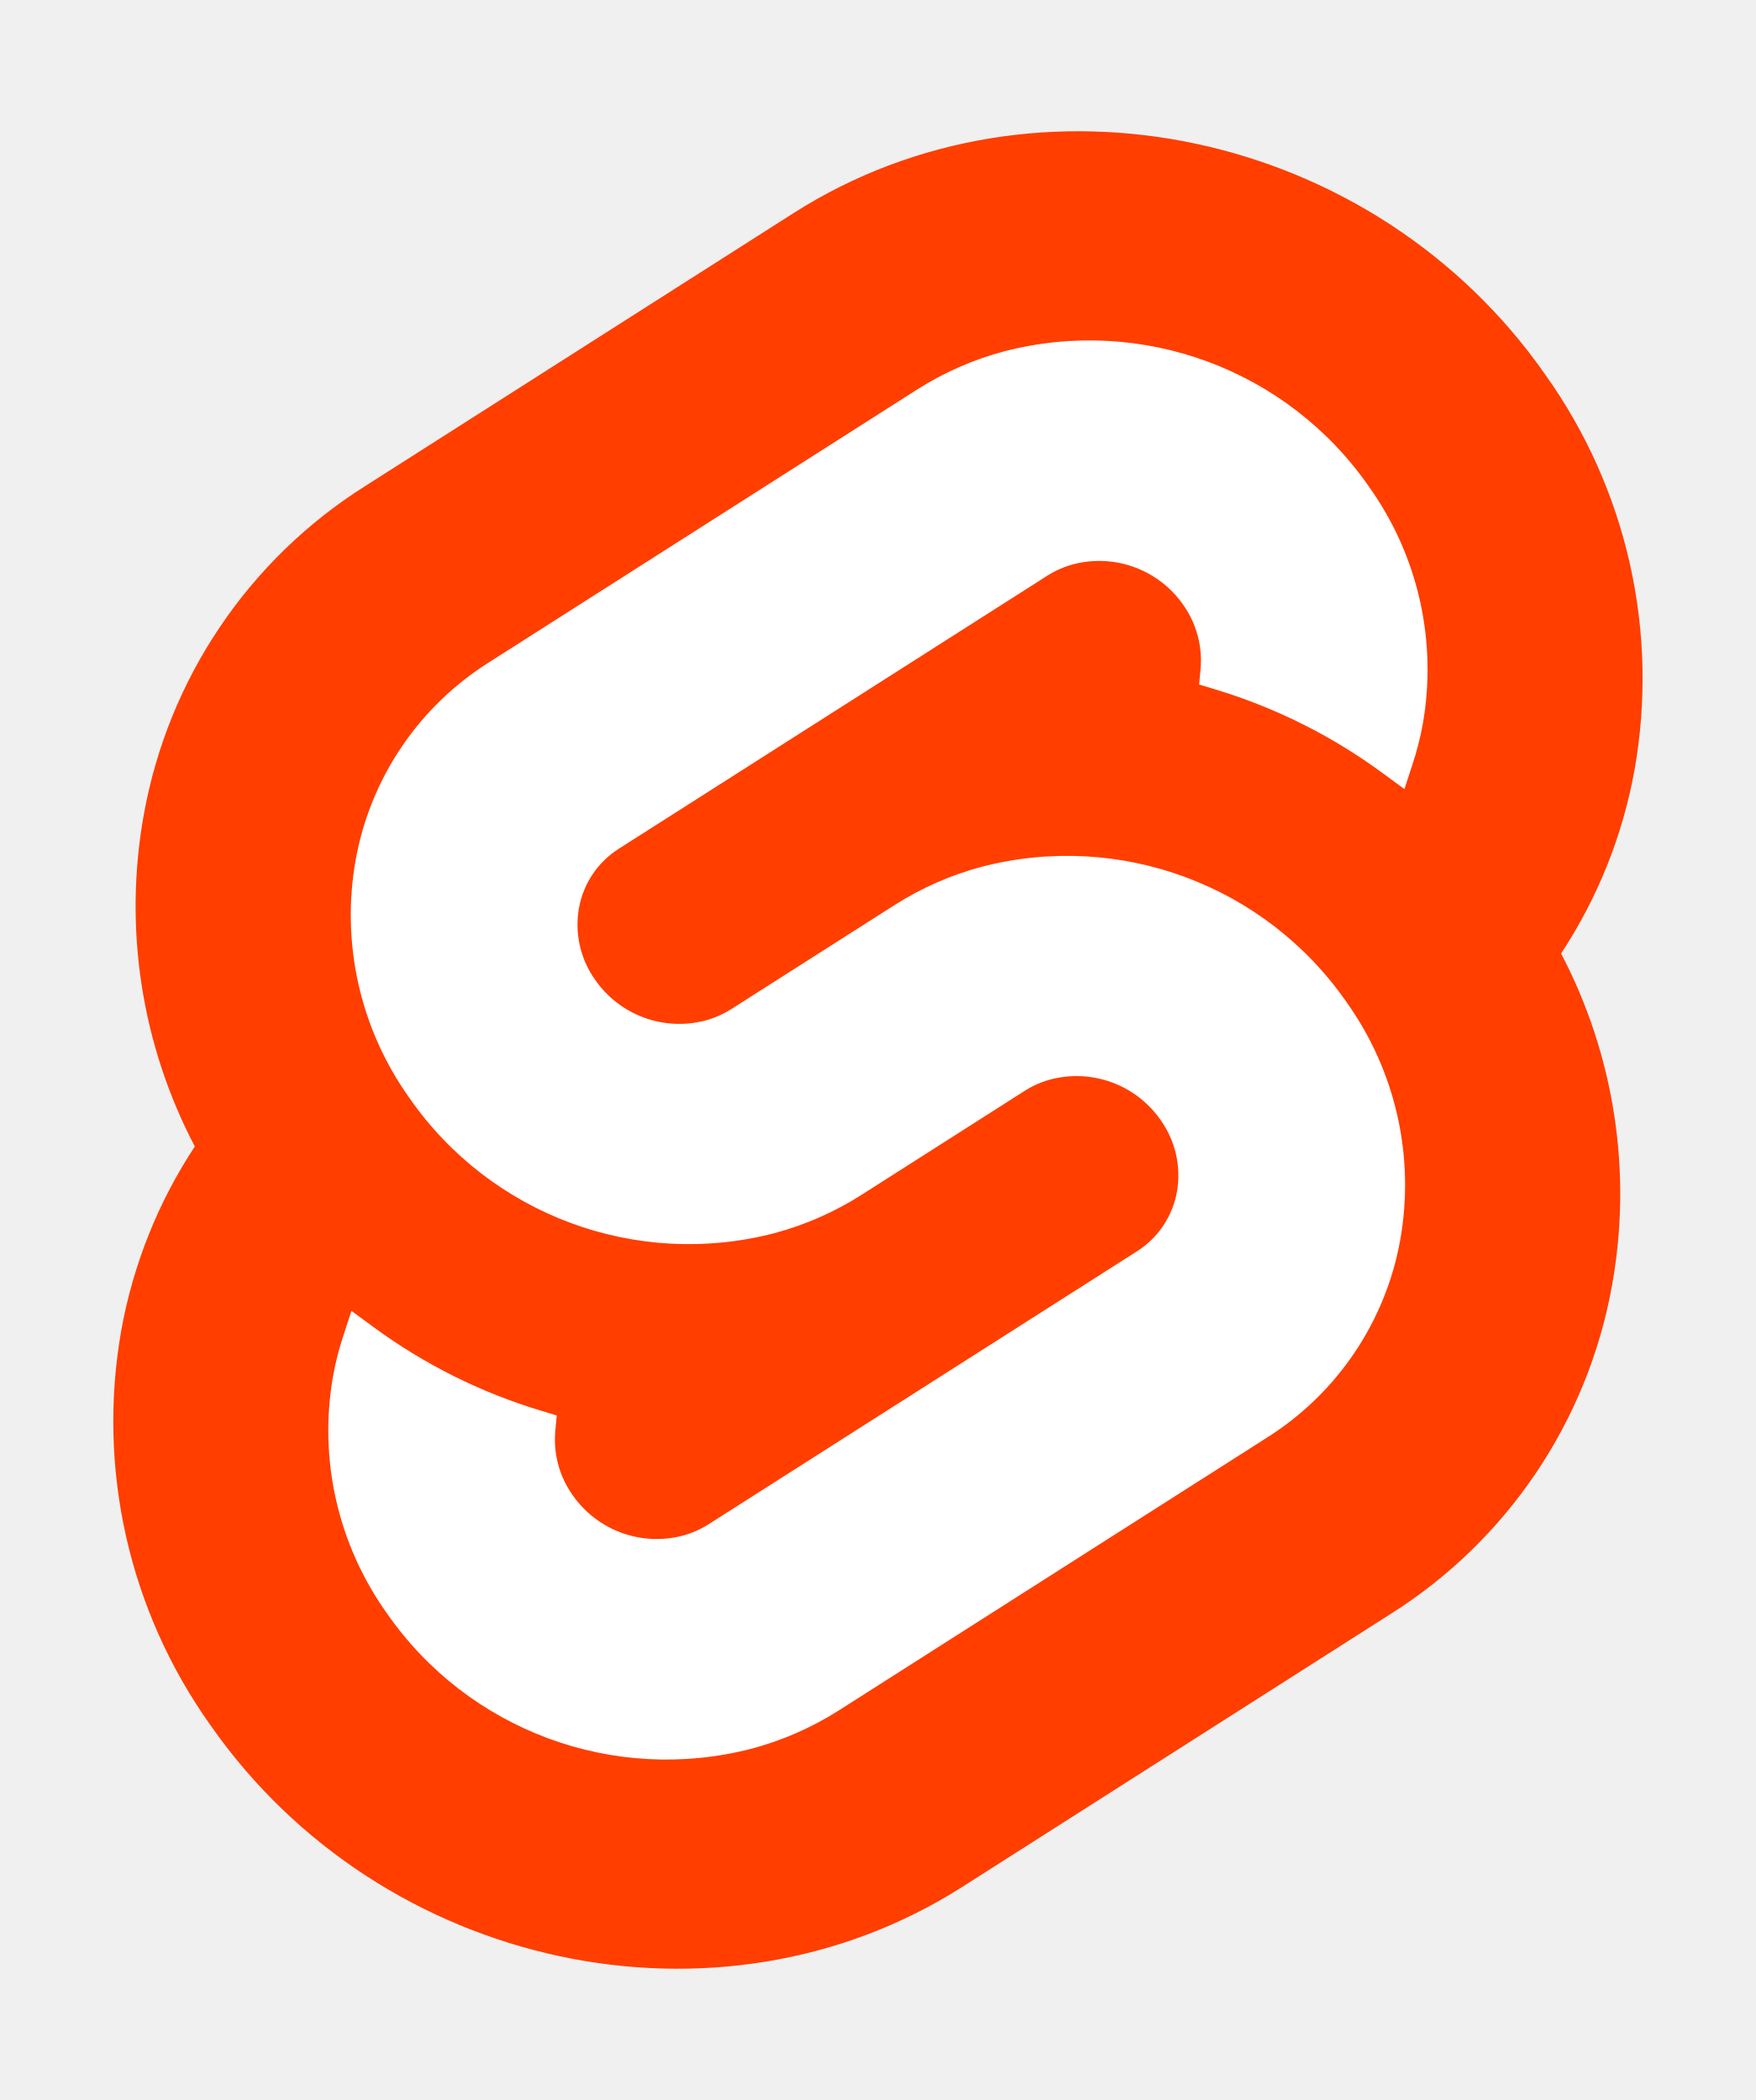
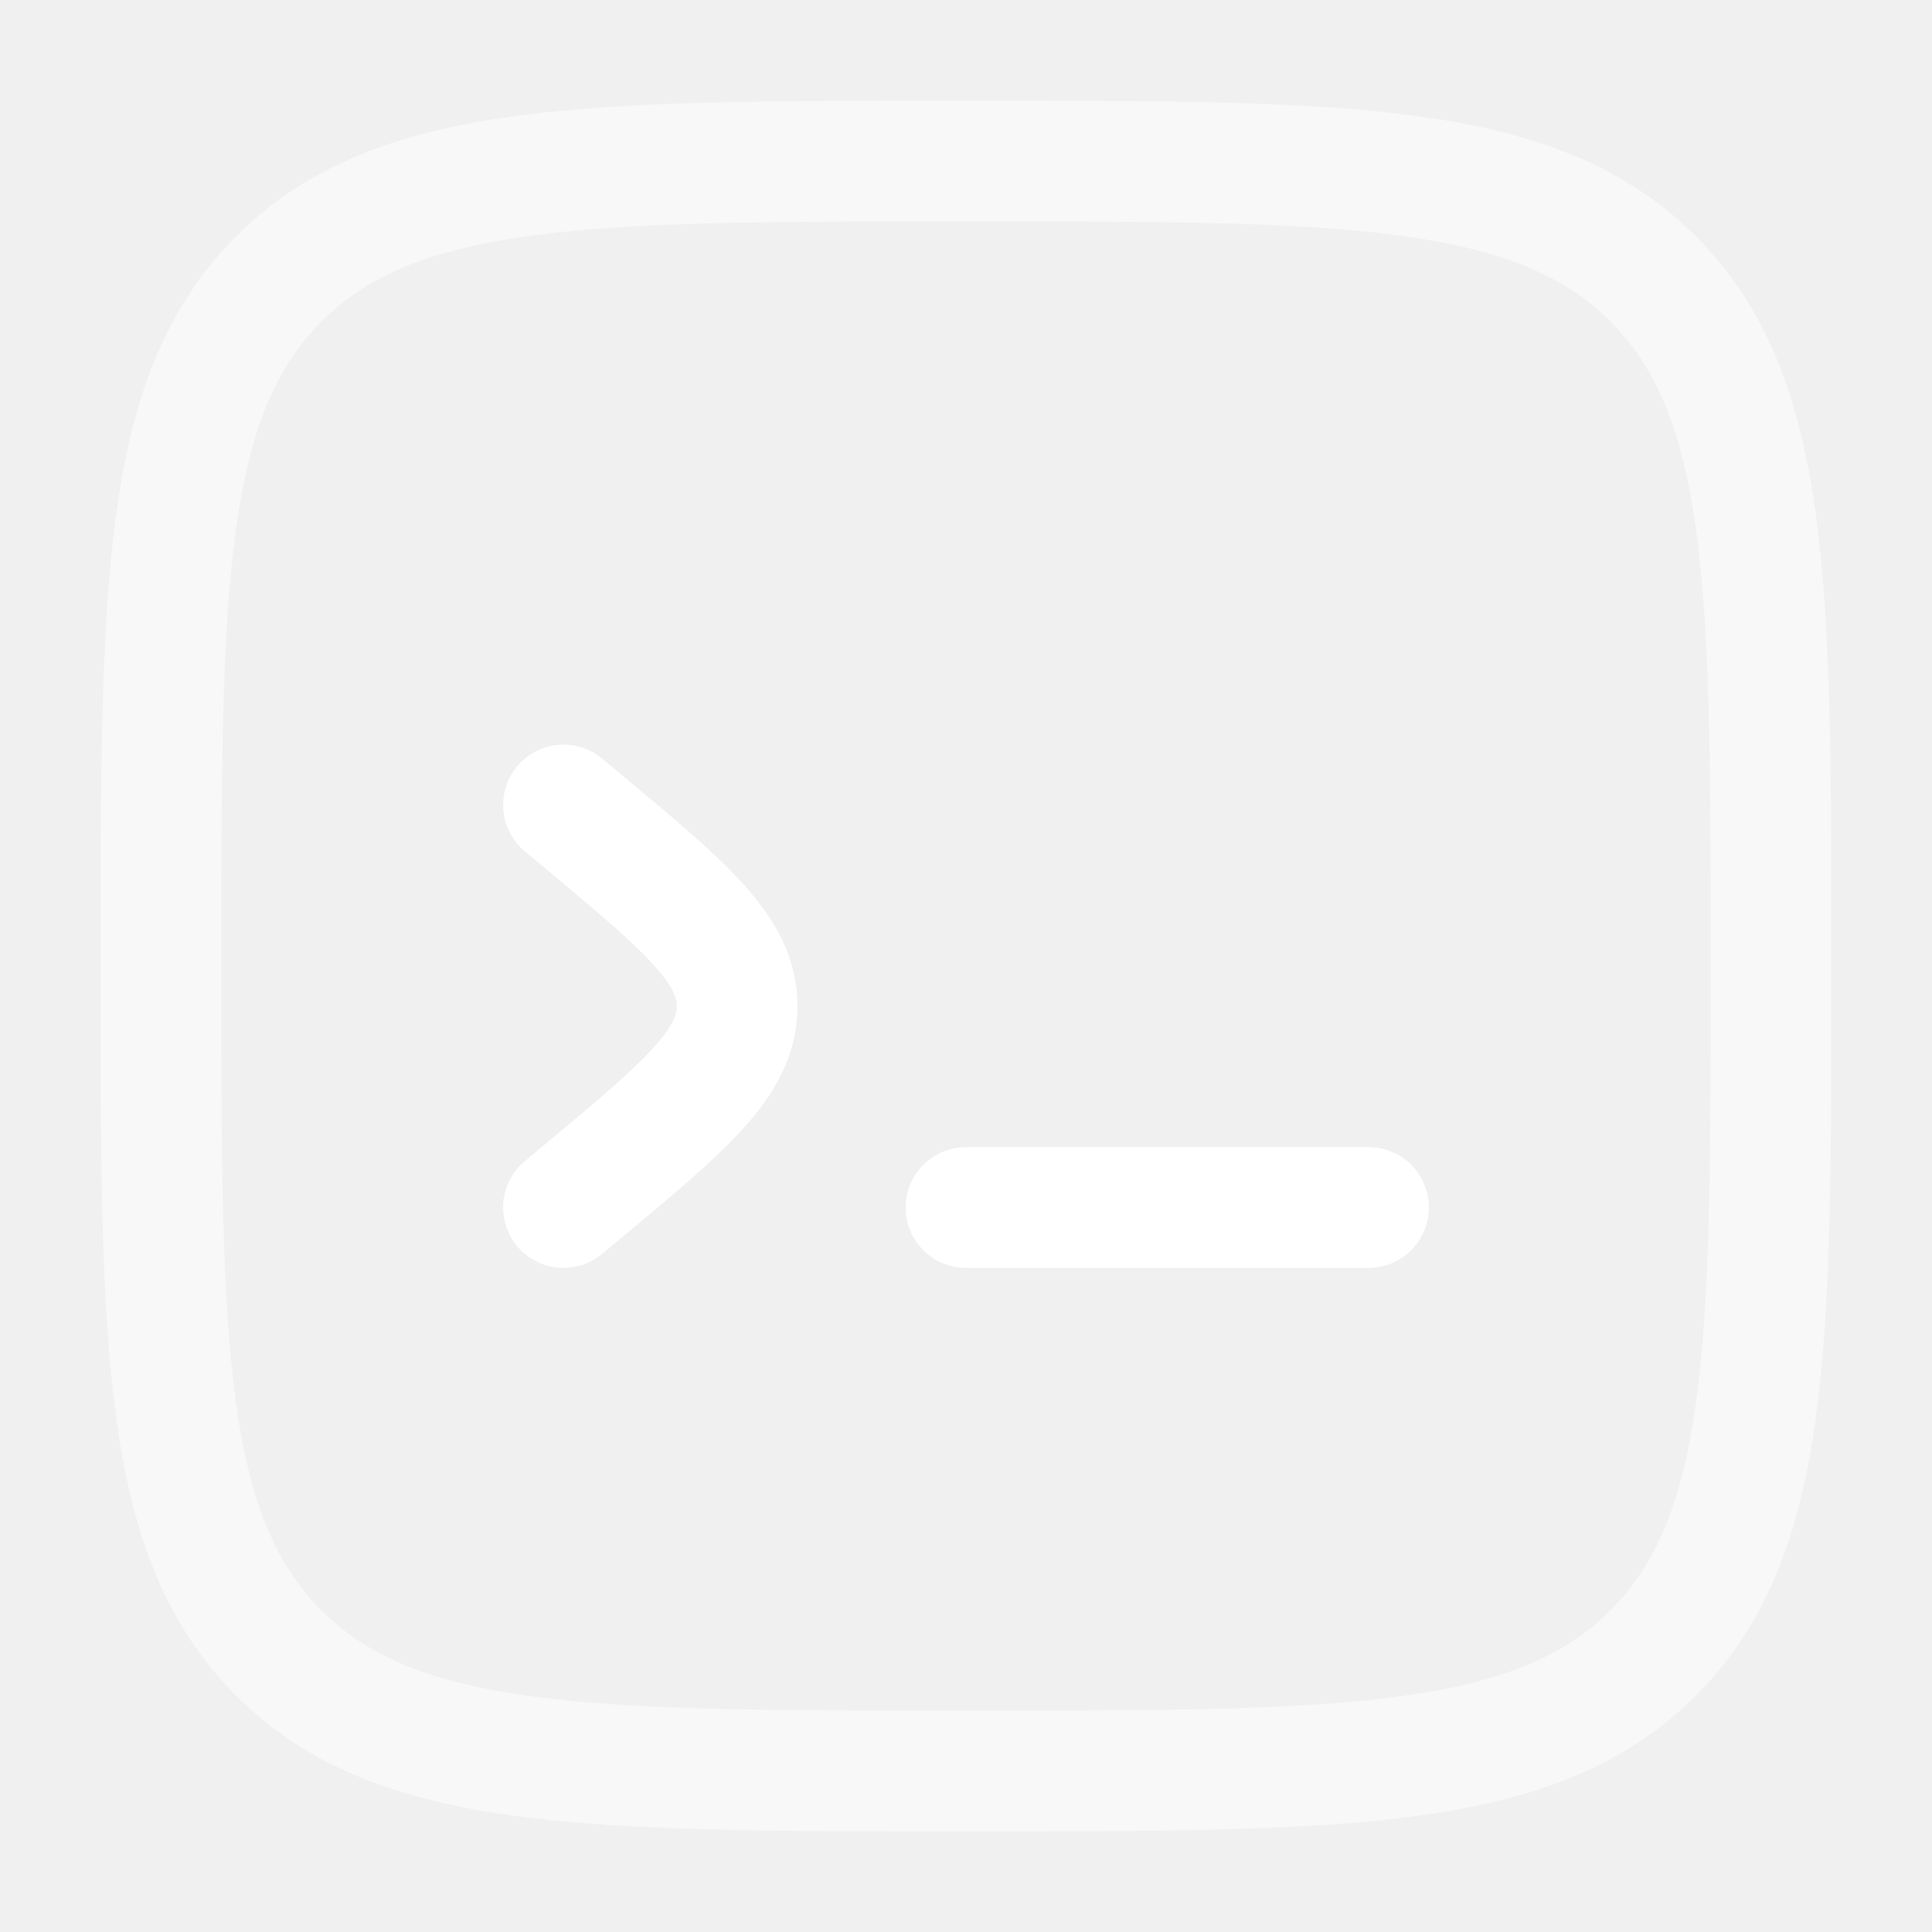
- <svg xmlns="http://www.w3.org/2000/svg" width="107" height="128" viewBox="0 0 107 128">
-   <path d="M94.157 22.819c-10.4-14.885-30.94-19.297-45.792-9.835L22.282 29.608A29.92 29.92 0 0 0 8.764 49.65a31.5 31.5 0 0 0 3.108 20.231 30 30 0 0 0-4.477 11.183 31.9 31.9 0 0 0 5.448 24.116c10.402 14.887 30.942 19.297 45.791 9.835l26.083-16.624A29.92 29.92 0 0 0 98.235 78.35a31.53 31.53 0 0 0-3.105-20.232 30 30 0 0 0 4.474-11.182 31.88 31.88 0 0 0-5.447-24.116" style="fill:#ff3e00" />
-   <path d="M45.817 106.582a20.72 20.72 0 0 1-22.237-8.243 19.17 19.17 0 0 1-3.277-14.503 18 18 0 0 1 .624-2.435l.49-1.498 1.337.981a33.6 33.6 0 0 0 10.203 5.098l.97.294-.09.968a5.85 5.85 0 0 0 1.052 3.878 6.24 6.24 0 0 0 6.695 2.485 5.8 5.8 0 0 0 1.603-.704L69.27 76.28a5.43 5.43 0 0 0 2.45-3.631 5.8 5.8 0 0 0-.987-4.371 6.24 6.24 0 0 0-6.698-2.487 5.7 5.7 0 0 0-1.6.704l-9.953 6.345a19 19 0 0 1-5.296 2.326 20.72 20.72 0 0 1-22.237-8.243 19.17 19.17 0 0 1-3.277-14.502 17.99 17.99 0 0 1 8.13-12.052l26.081-16.623a19 19 0 0 1 5.3-2.329 20.72 20.72 0 0 1 22.237 8.243 19.17 19.17 0 0 1 3.277 14.503 18 18 0 0 1-.624 2.435l-.49 1.498-1.337-.98a33.6 33.6 0 0 0-10.203-5.1l-.97-.294.09-.968a5.86 5.86 0 0 0-1.052-3.878 6.24 6.24 0 0 0-6.696-2.485 5.8 5.8 0 0 0-1.602.704L37.73 51.72a5.42 5.42 0 0 0-2.449 3.63 5.79 5.79 0 0 0 .986 4.372 6.24 6.24 0 0 0 6.698 2.486 5.8 5.8 0 0 0 1.602-.704l9.952-6.342a19 19 0 0 1 5.295-2.328 20.72 20.72 0 0 1 22.237 8.242 19.17 19.17 0 0 1 3.277 14.503 18 18 0 0 1-8.13 12.053l-26.081 16.622a19 19 0 0 1-5.3 2.328" style="fill:#fff" />
+ <svg xmlns="http://www.w3.org/2000/svg" width="800px" height="800px" viewBox="0 0 24 24" fill="none">
+   <path opacity="0.5" d="M2 12C2 7.286 2 4.929 3.464 3.464C4.929 2 7.286 2 12 2C16.714 2 19.071 2 20.535 3.464C22 4.929 22 7.286 22 12C22 16.714 22 19.071 20.535 20.535C19.071 22 16.714 22 12 22C7.286 22 4.929 22 3.464 20.535C2 19.071 2 16.714 2 12Z" stroke="white" stroke-width="1.5" />
+   <path d="M17 15H14.5H12" stroke="white" stroke-width="1.5" stroke-linecap="round" />
+   <path d="M7 10L7.234 10.195C8.516 11.263 9.157 11.797 9.157 12.5C9.157 13.203 8.516 13.737 7.234 14.805L7 15" stroke="white" stroke-width="1.5" stroke-linecap="round" />
</svg>
